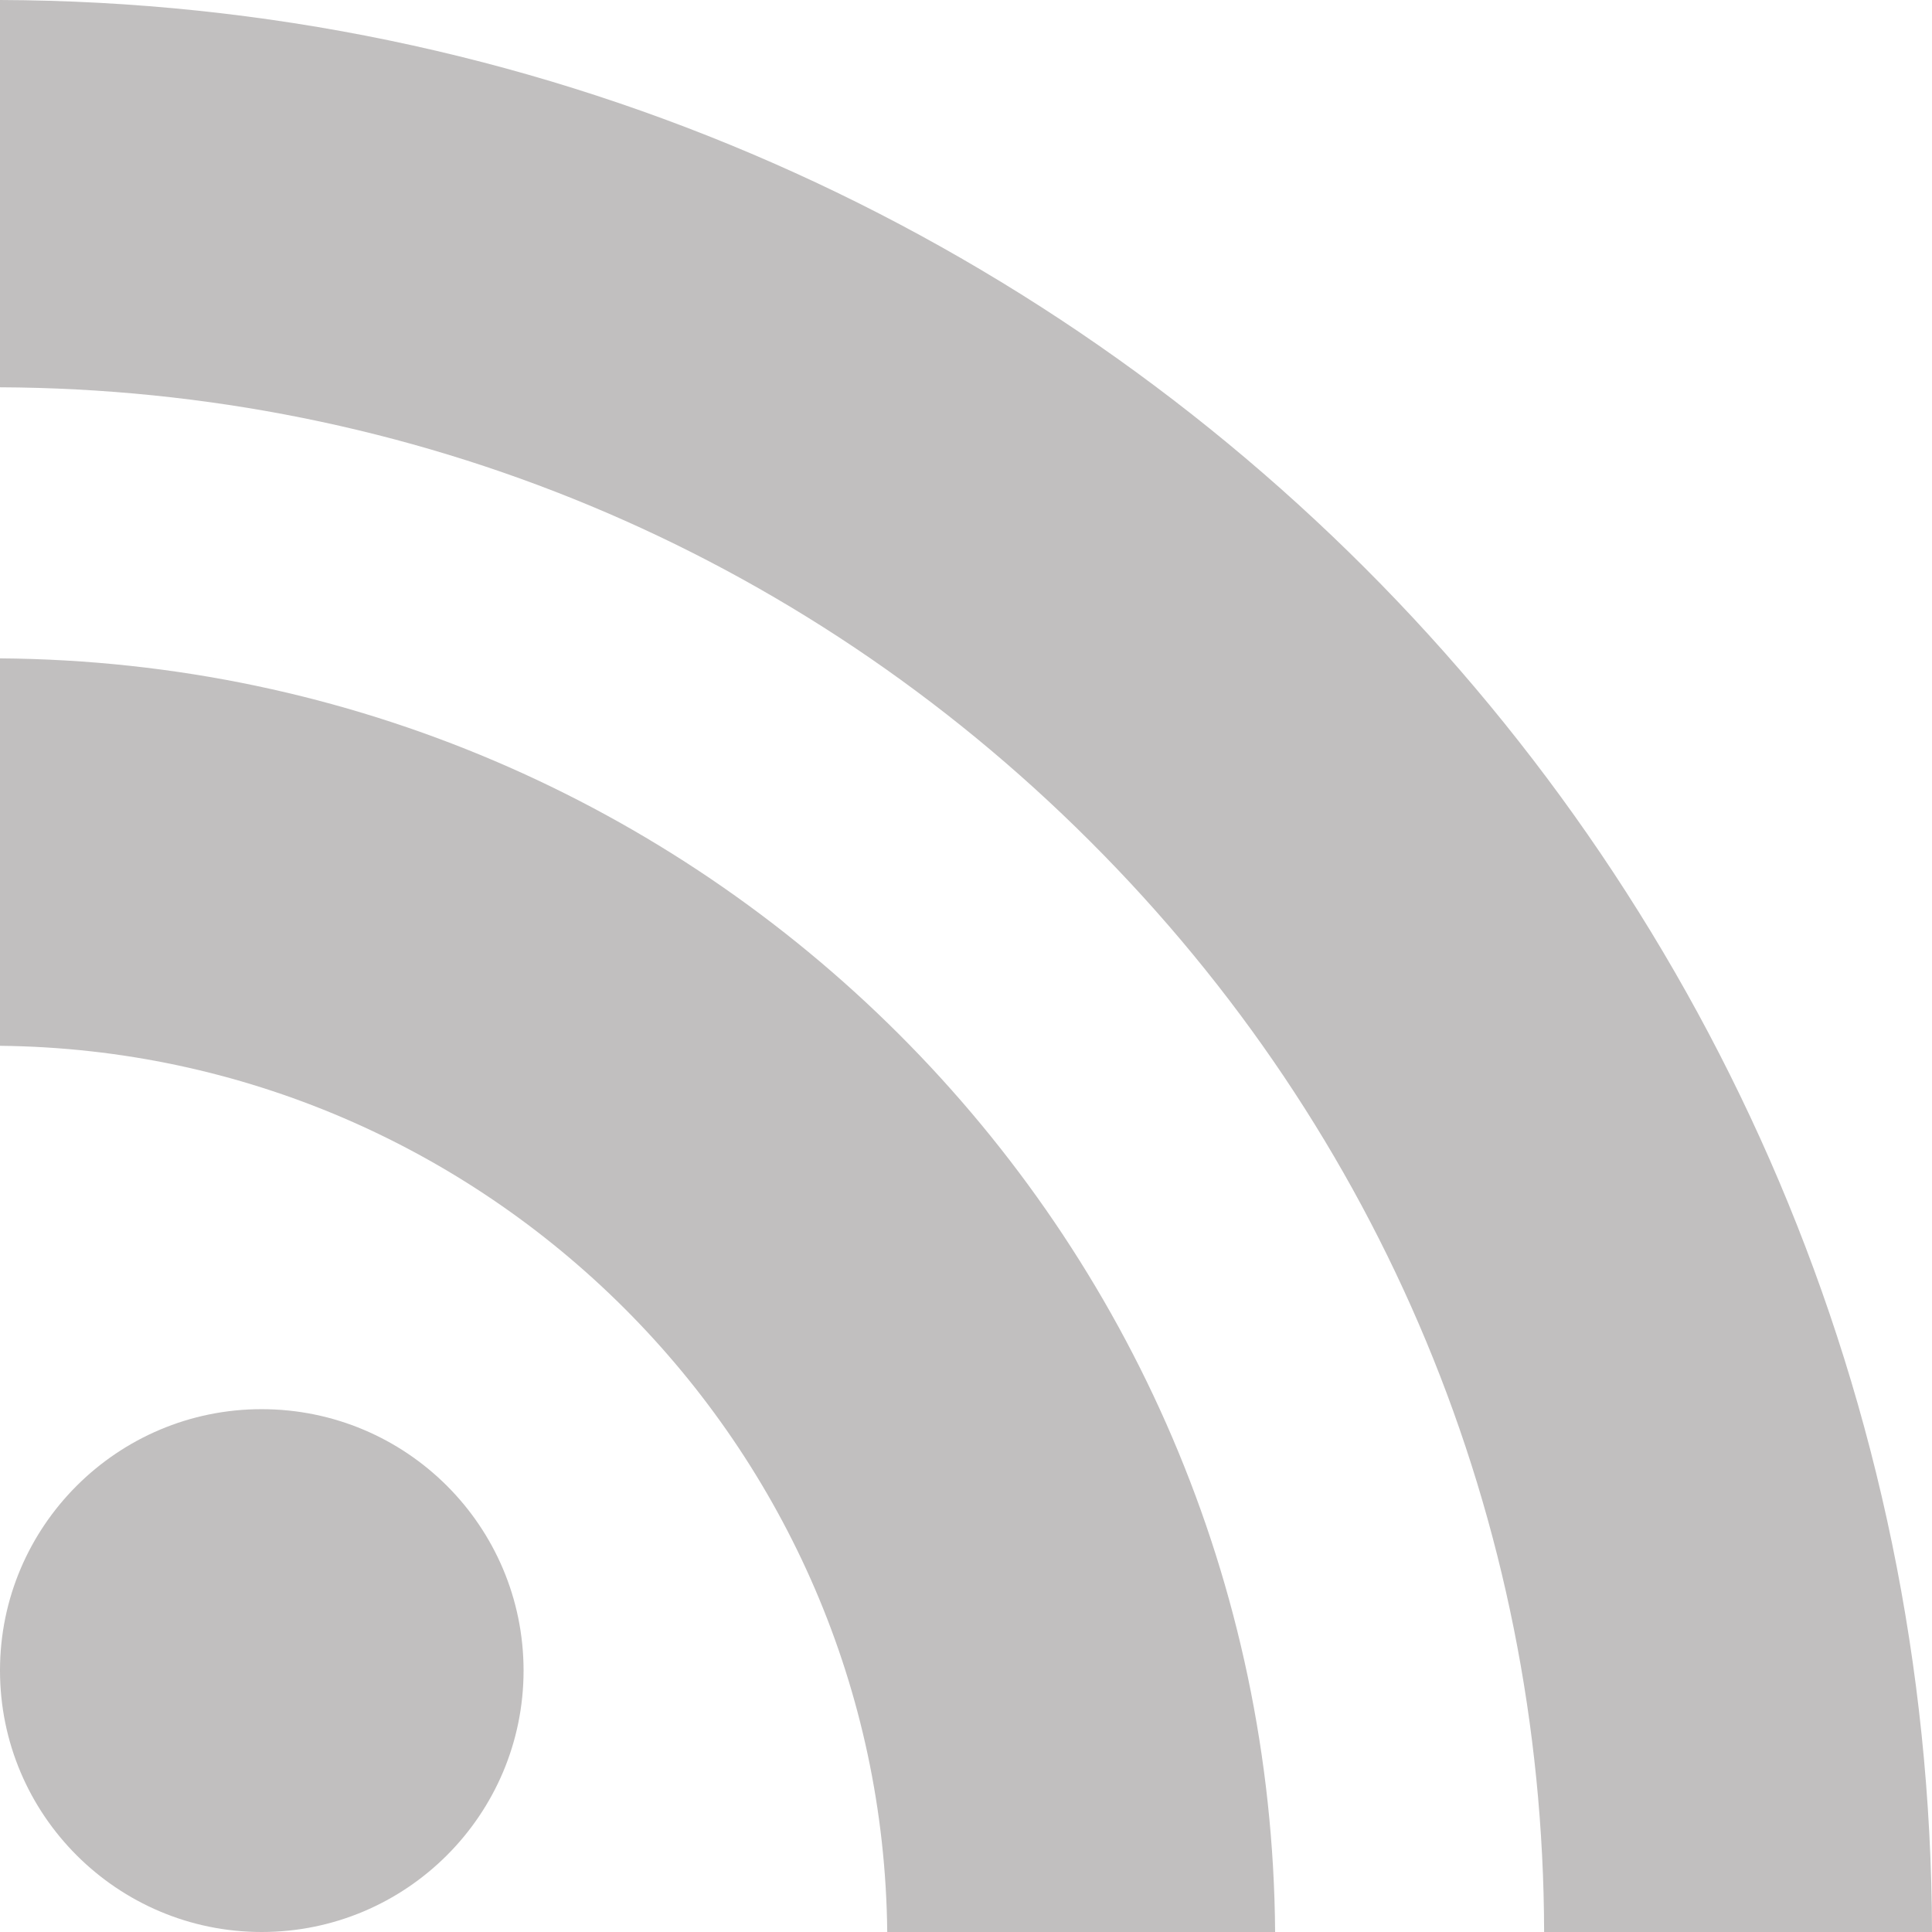
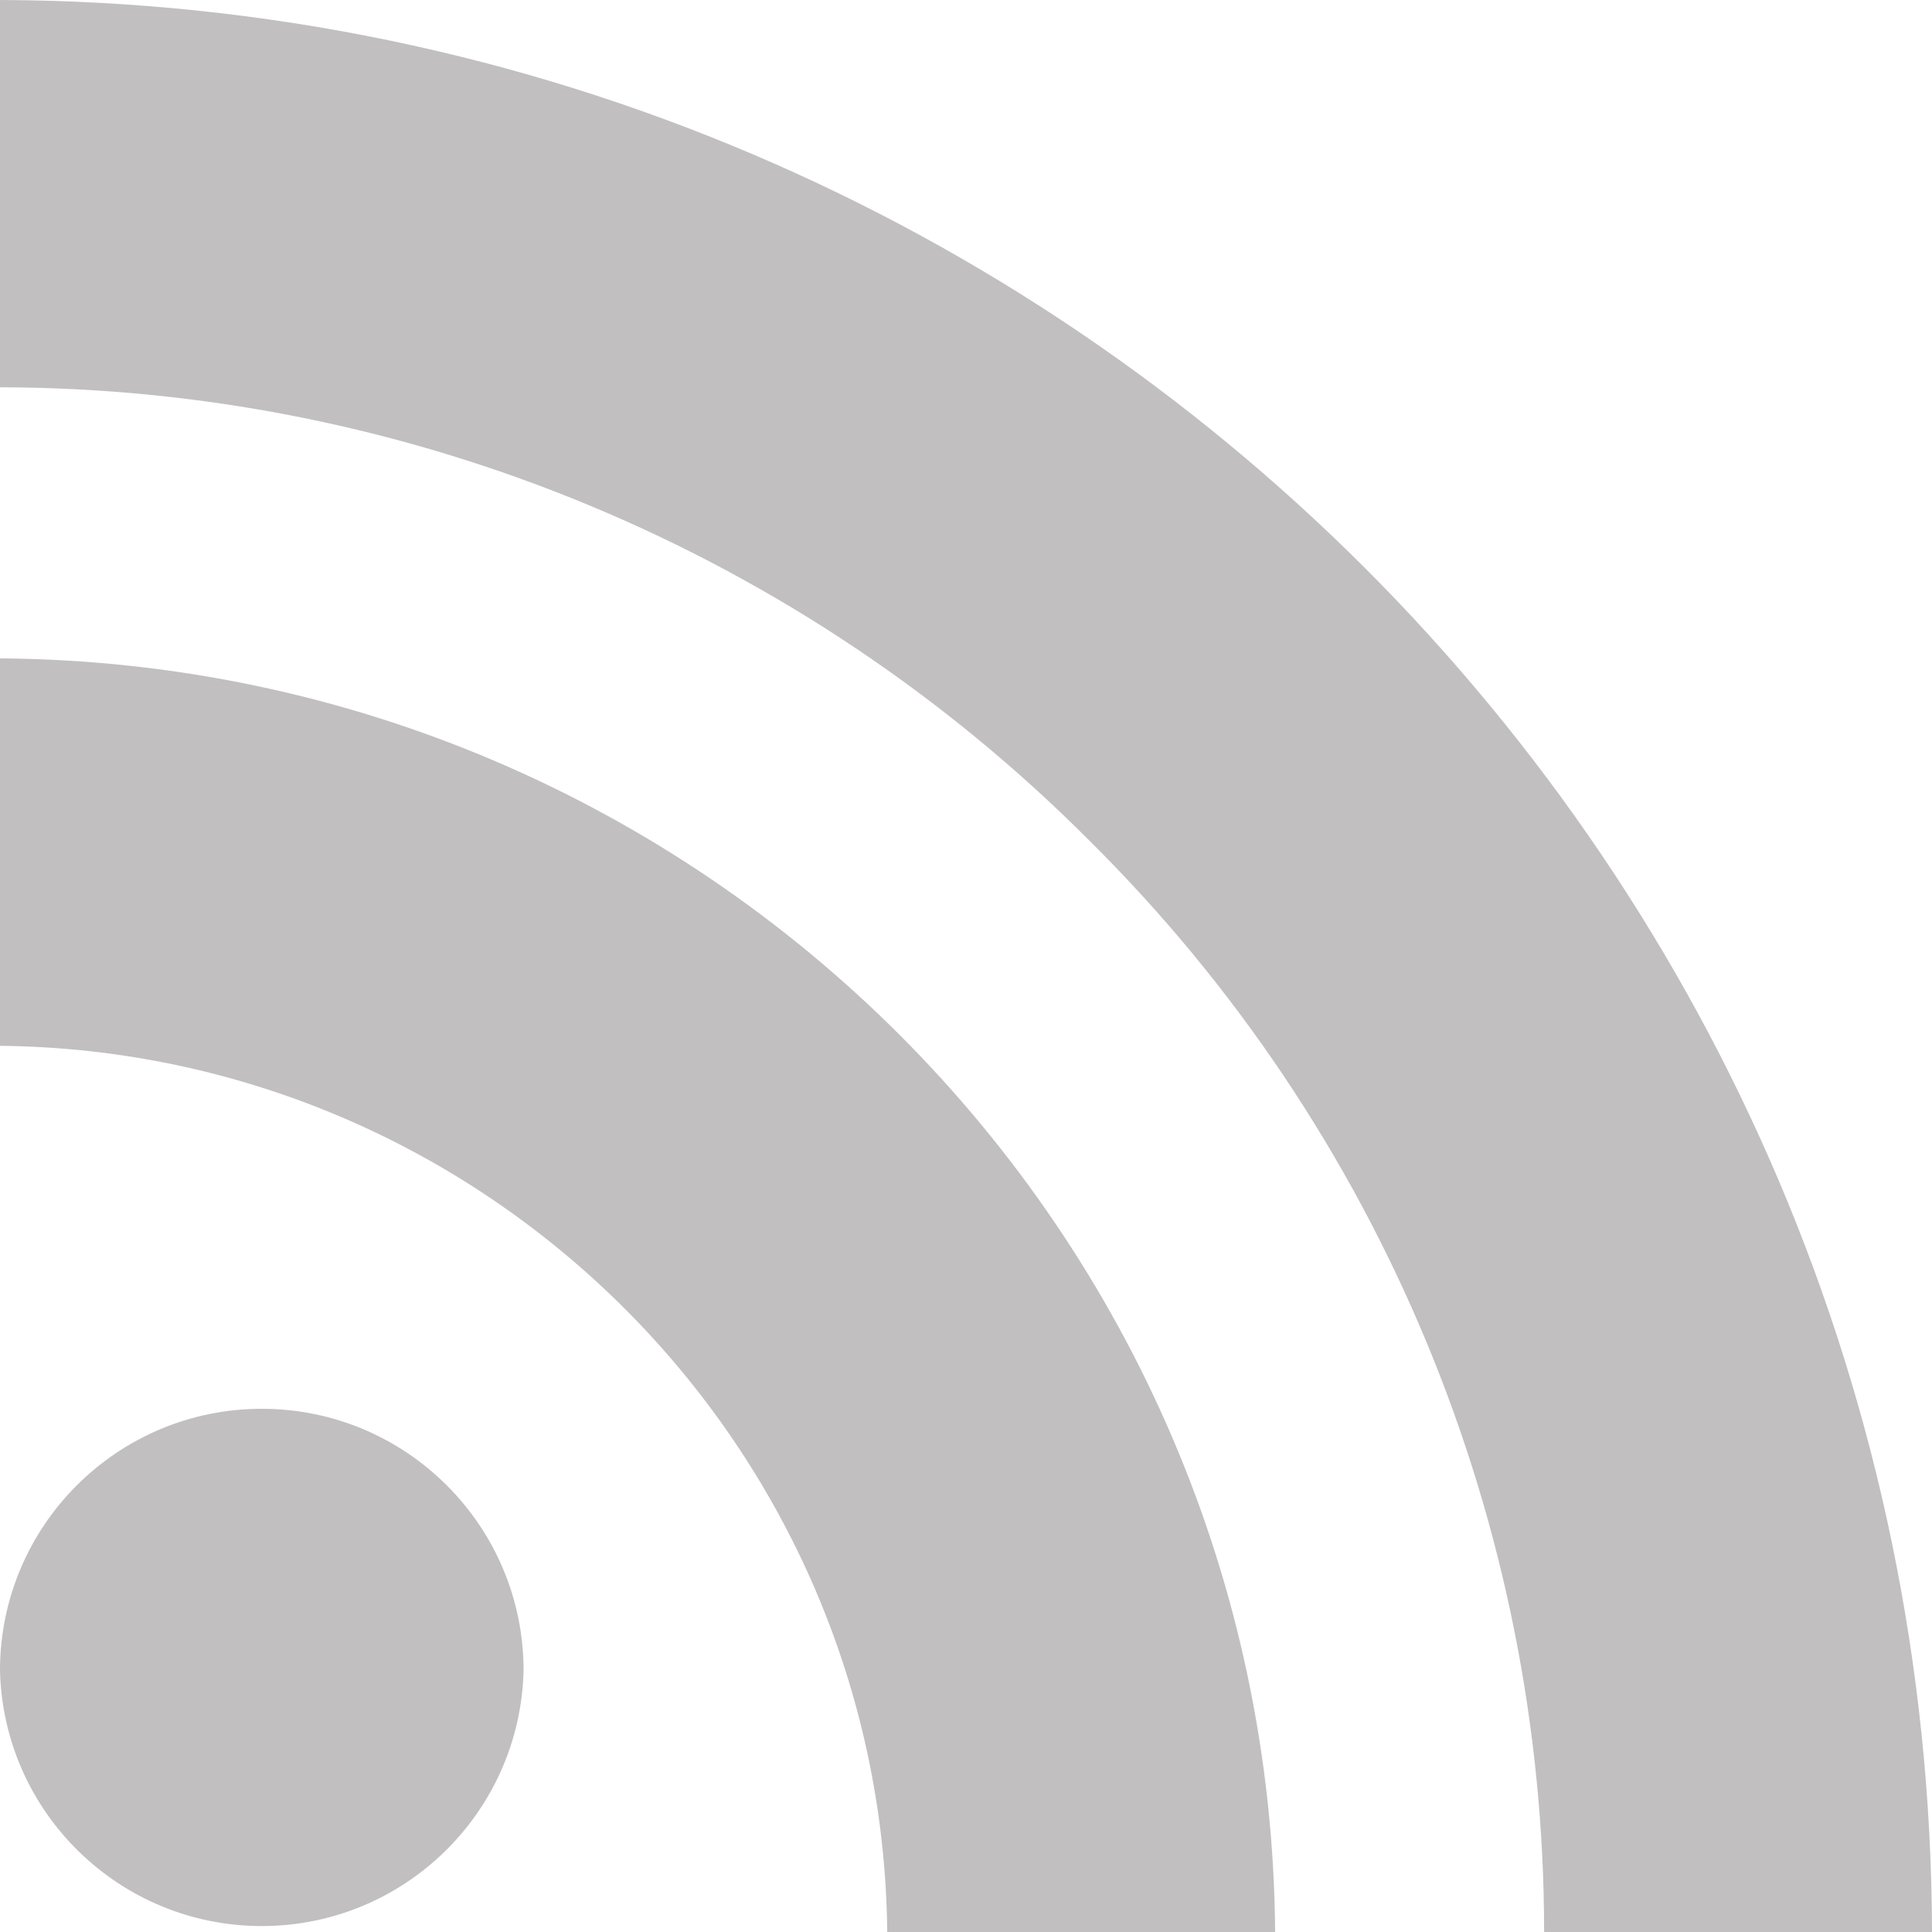
<svg xmlns="http://www.w3.org/2000/svg" width="13" height="13" viewBox="0 0 13 13">
-   <path d="M3.523 11.24c0 .972-.79 1.76-1.762 1.76C.79 13 0 12.212 0 11.24c0-.97.79-1.758 1.76-1.758.974 0 1.763.787 1.763 1.76 0 0 0-.973 0 0zM0 4.43v2.607C3.277 7.07 5.937 9.727 5.97 13h2.61C8.546 8.282 4.724 4.465 0 4.43c0 0 4.724.035 0 0zm0-1.824C2.77 2.618 5.373 3.7 7.334 5.66c1.964 1.96 3.05 4.567 3.056 7.34H13C12.984 5.833 7.174.025 0 0v2.606z" fill="#C1BFBF" />
+   <path d="M3.523 11.24a1.762 1.762 0 0 1-3.523 0 1.76 1.76 0 0 1 3.523.002s0-.973 0 0zM0 4.43v2.607C3.277 7.07 5.937 9.727 5.97 13h2.61C8.546 8.282 4.724 4.465 0 4.43c0 0 4.724.035 0 0zm0-1.824A10.37 10.37 0 0 1 7.334 5.66 10.337 10.337 0 0 1 10.39 13H13C12.984 5.833 7.174.025 0 0v2.606z" fill="#C1BFBF" />
</svg>
